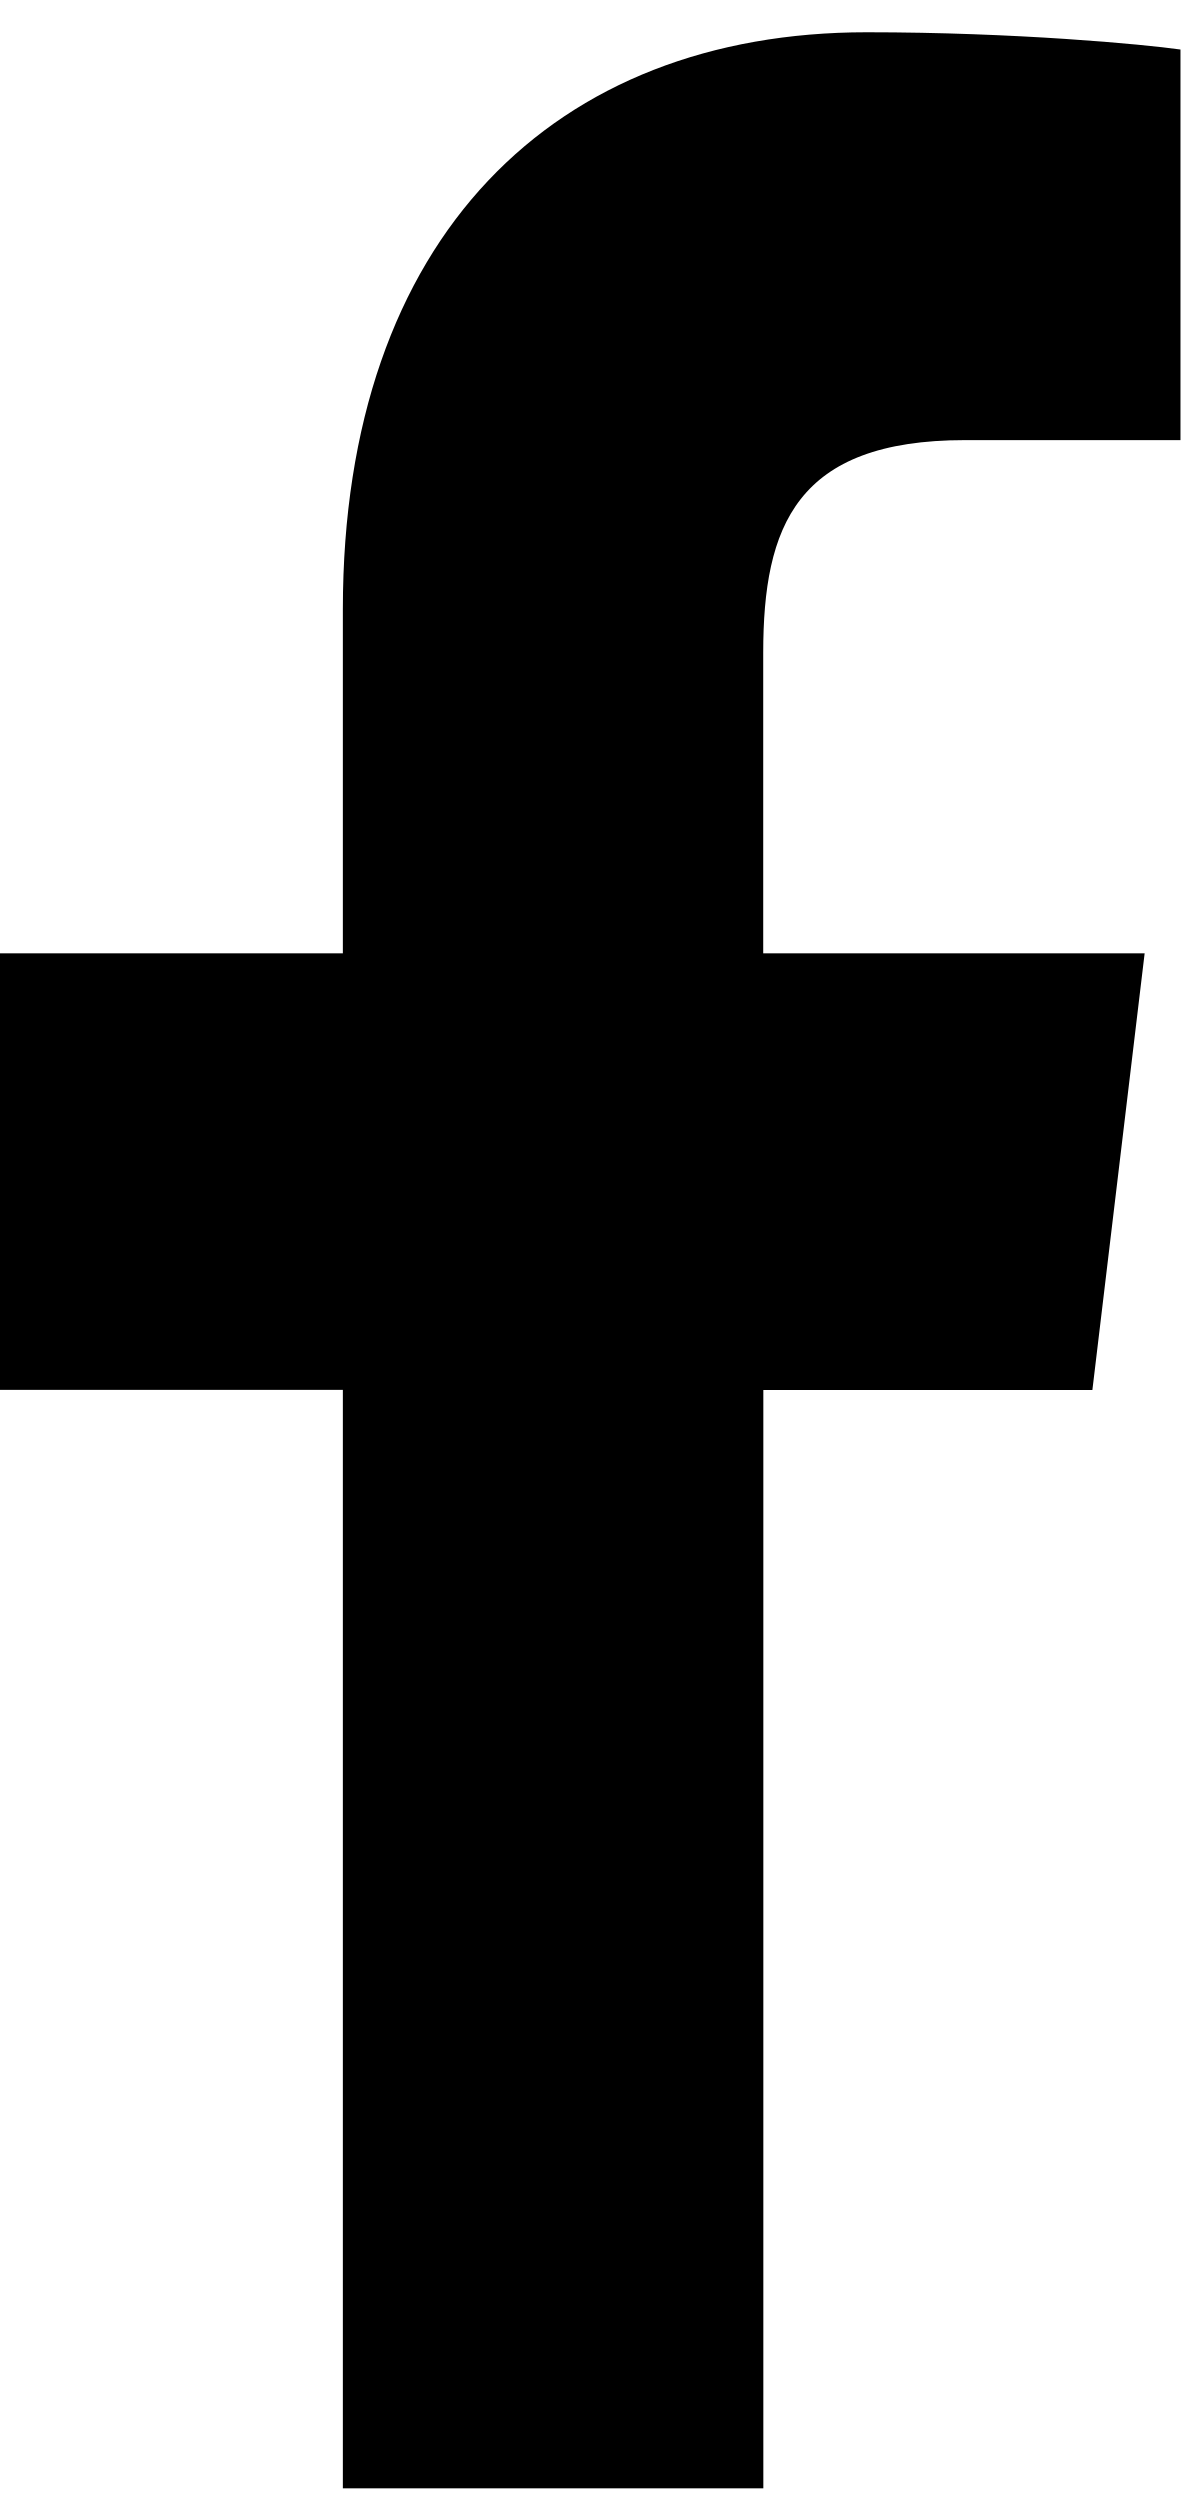
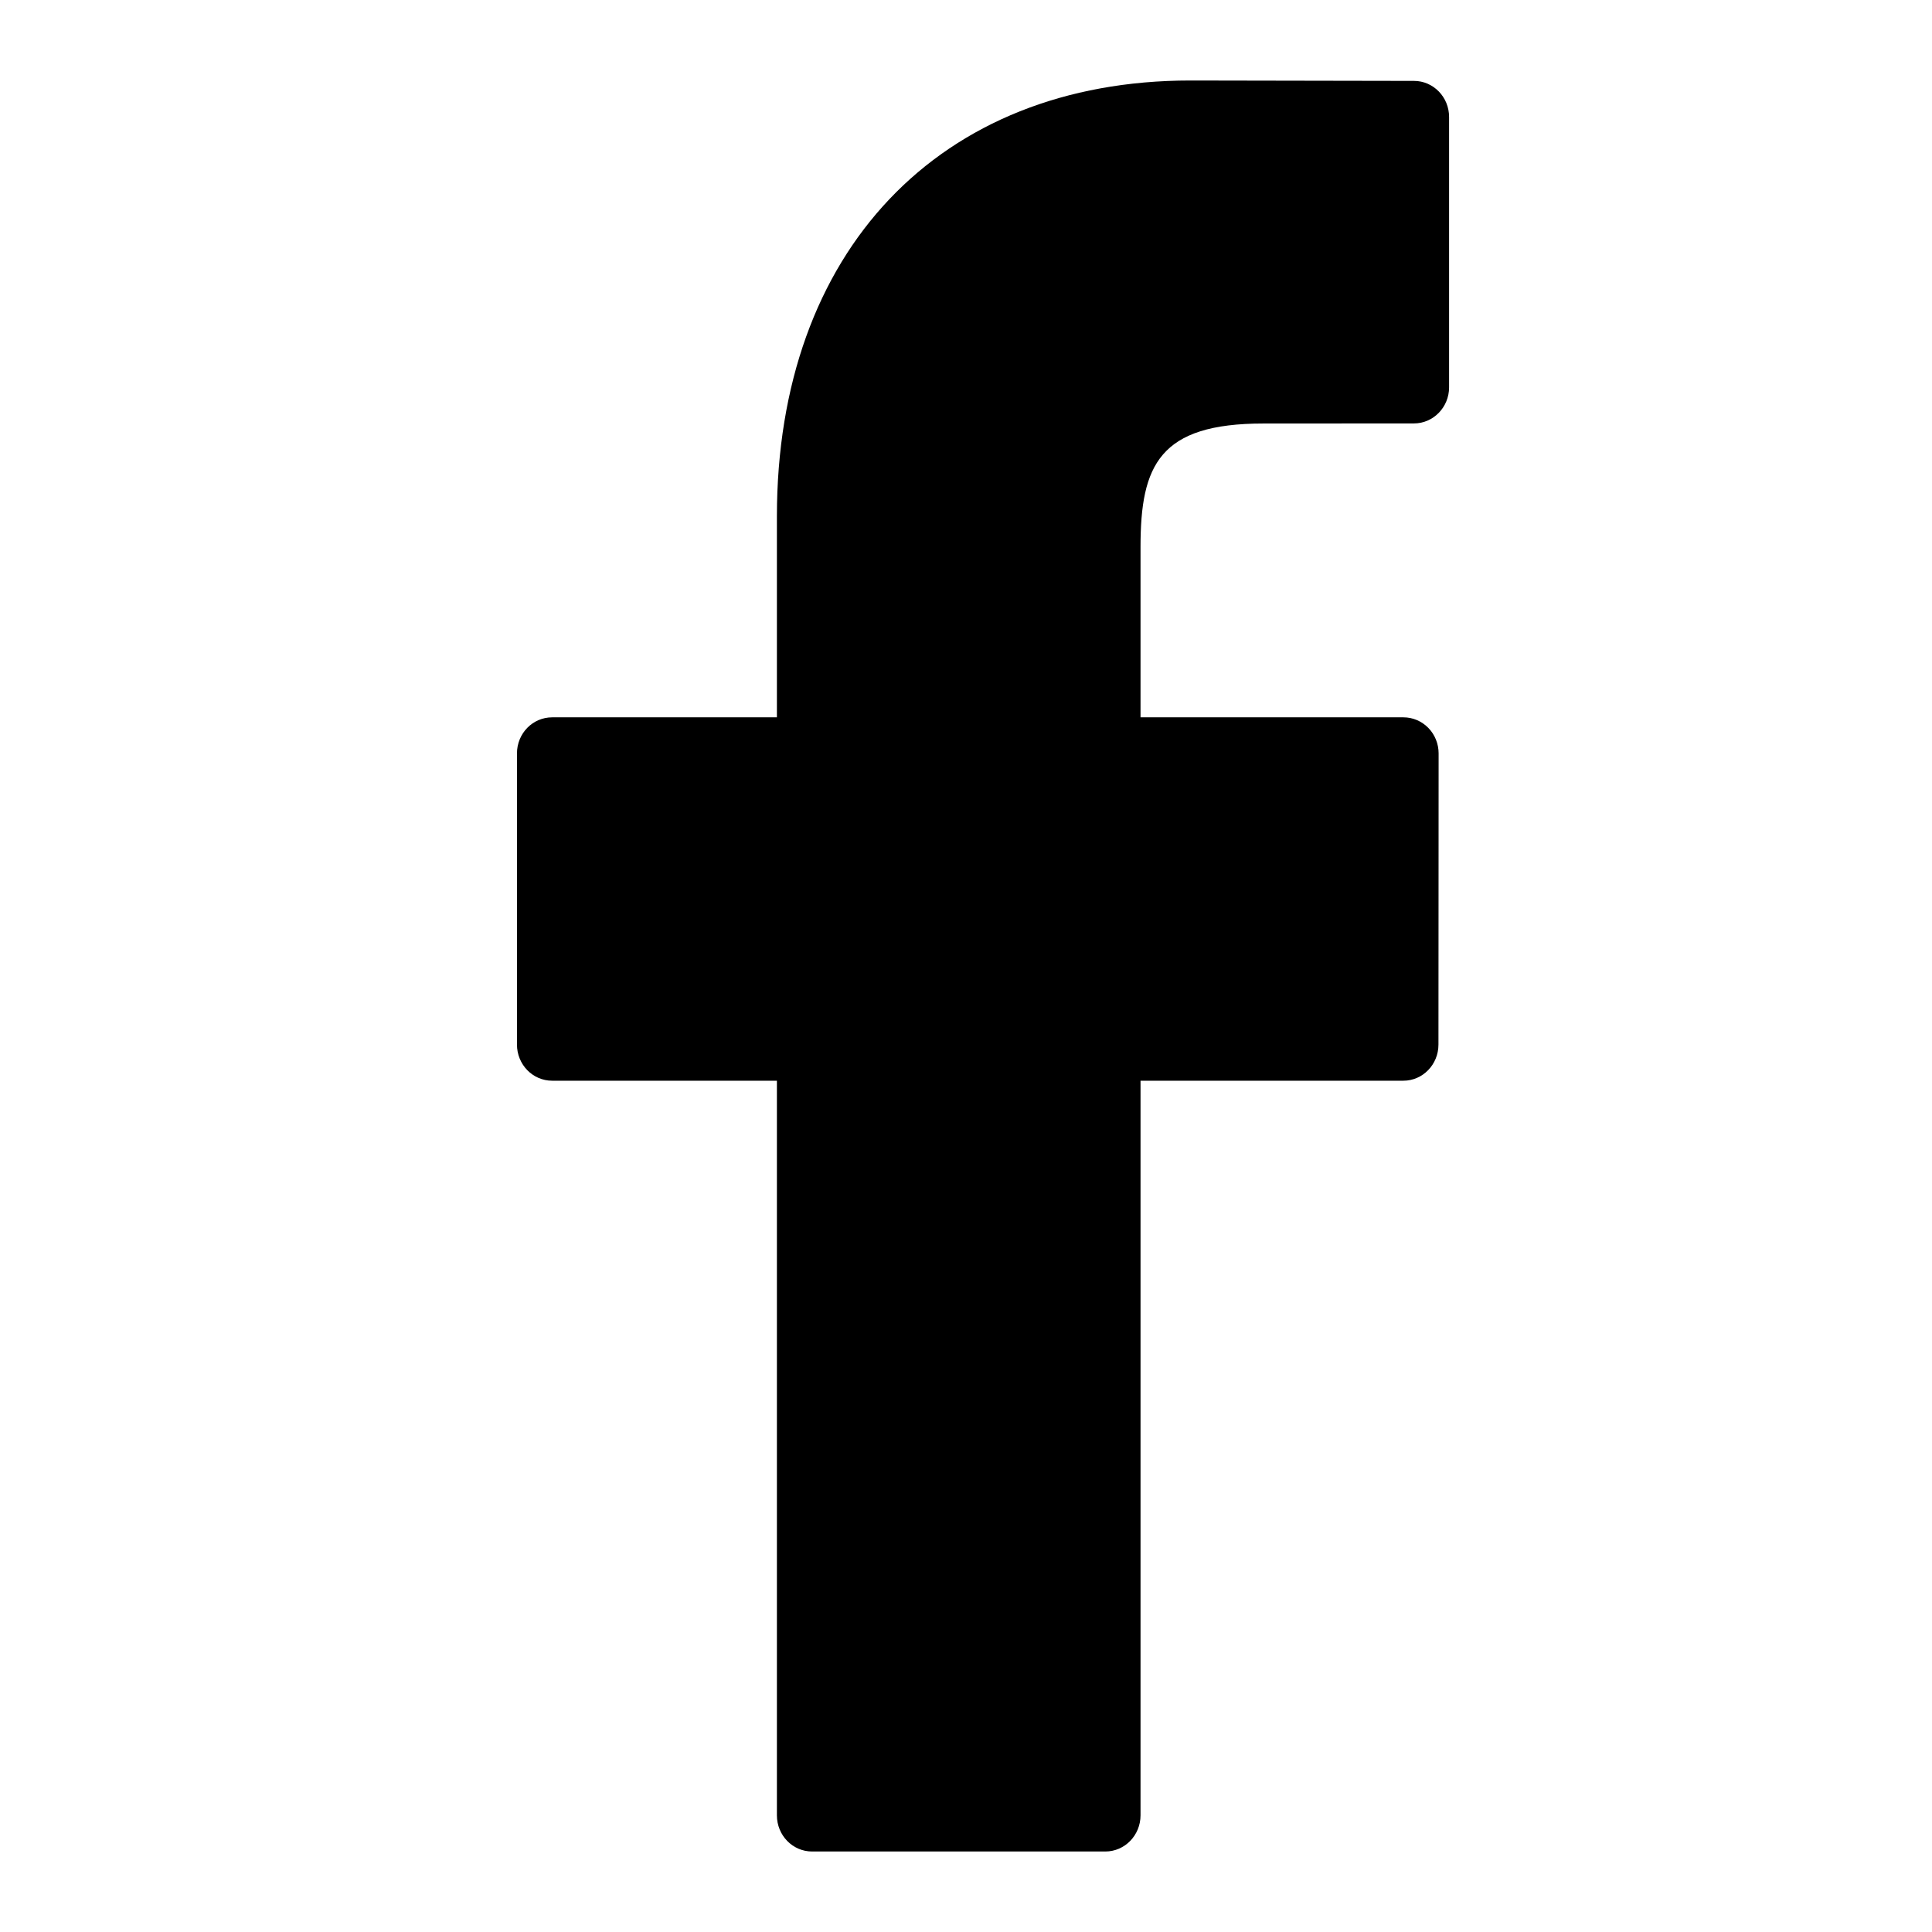
- <svg xmlns="http://www.w3.org/2000/svg" width="10" height="21" viewBox="0 0 10 21" fill="none">
-   <path d="M8.106 3.697H9.916V0.416C9.604 0.372 8.53 0.271 7.279 0.271C4.669 0.271 2.88 1.979 2.88 5.118V8.008H0V11.675H2.88V20.902H6.412V11.676H9.176L9.615 8.008H6.411V5.482C6.412 4.422 6.686 3.697 8.106 3.697Z" fill="black" />
+ <svg xmlns="http://www.w3.org/2000/svg" width="24" height="24" viewBox="0 0 24 24" fill="none">
+   <path d="M17.565 1.005L14.787 1C11.667 1 9.651 3.125 9.651 6.414V8.911H6.859C6.617 8.911 6.422 9.111 6.422 9.359V12.976C6.422 13.224 6.617 13.425 6.859 13.425H9.651V22.551C9.651 22.799 9.846 23 10.088 23H13.731C13.972 23 14.168 22.799 14.168 22.551V13.425H17.433C17.674 13.425 17.869 13.224 17.869 12.976L17.871 9.359C17.871 9.24 17.825 9.126 17.743 9.042C17.661 8.958 17.55 8.911 17.434 8.911H14.168V6.794C14.168 5.777 14.404 5.261 15.694 5.261L17.564 5.26C17.805 5.26 18.001 5.059 18.001 4.812V1.453C18.001 1.206 17.806 1.005 17.565 1.005Z" fill="black" />
</svg>
